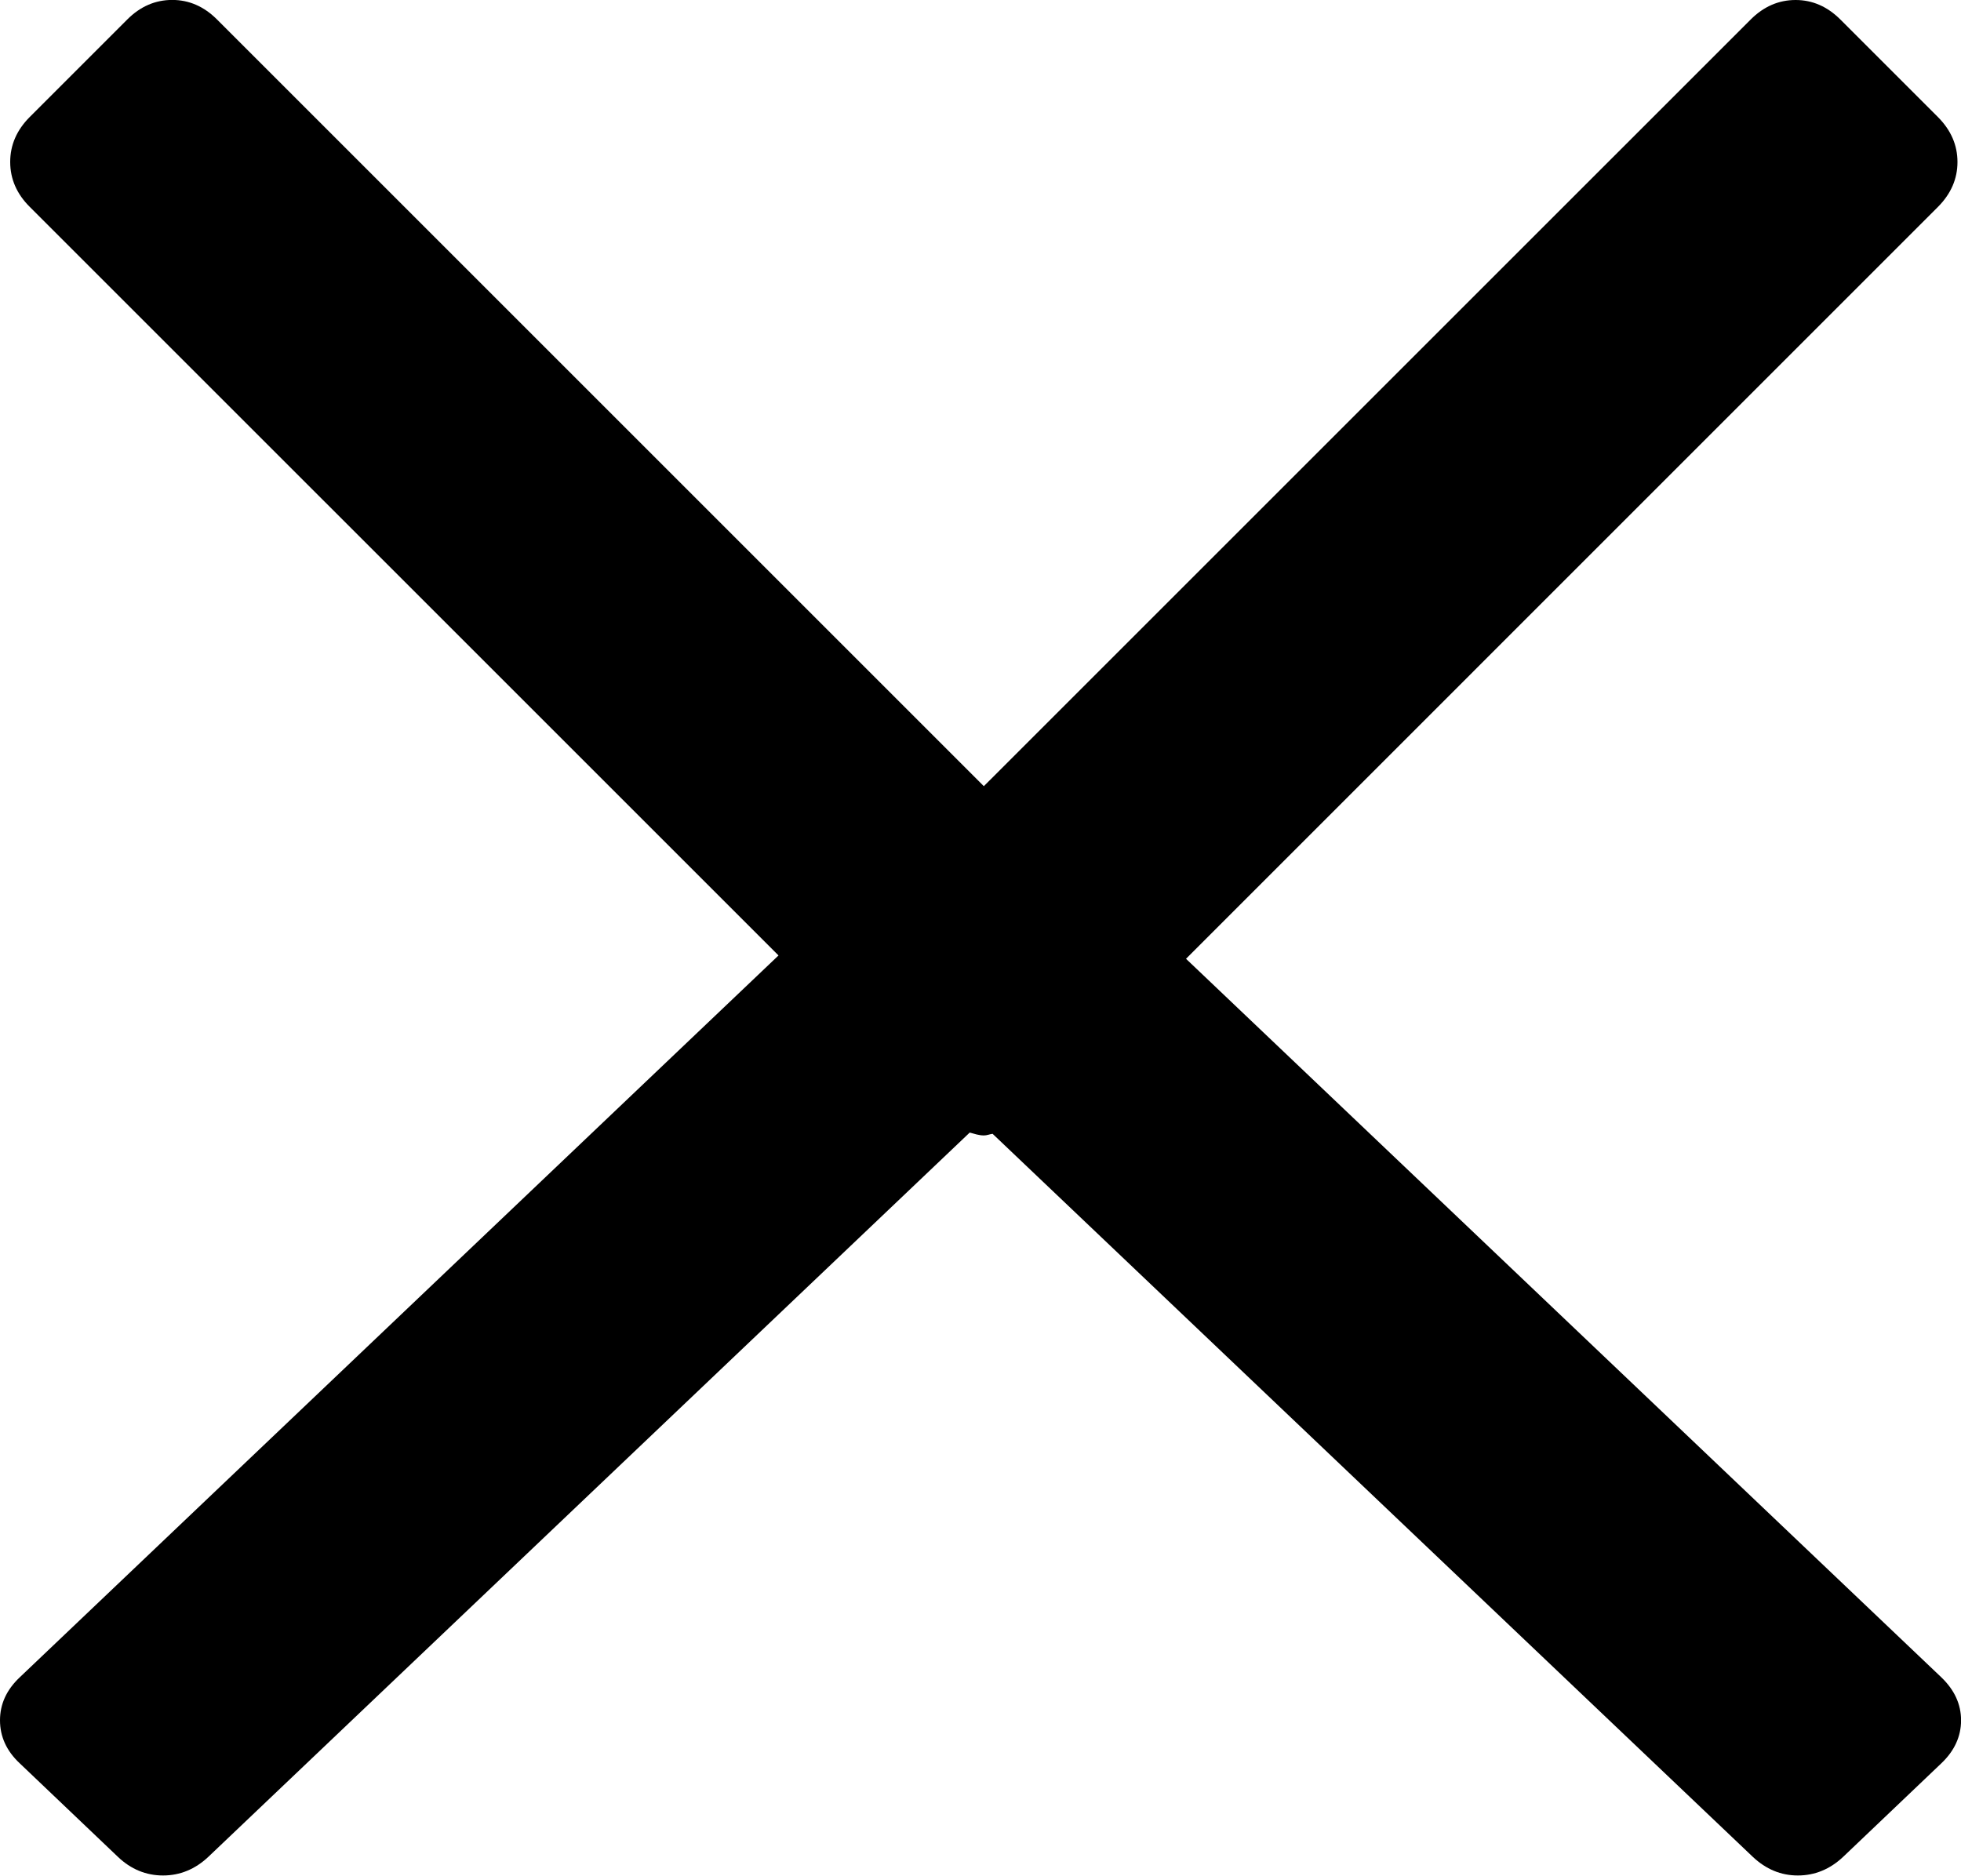
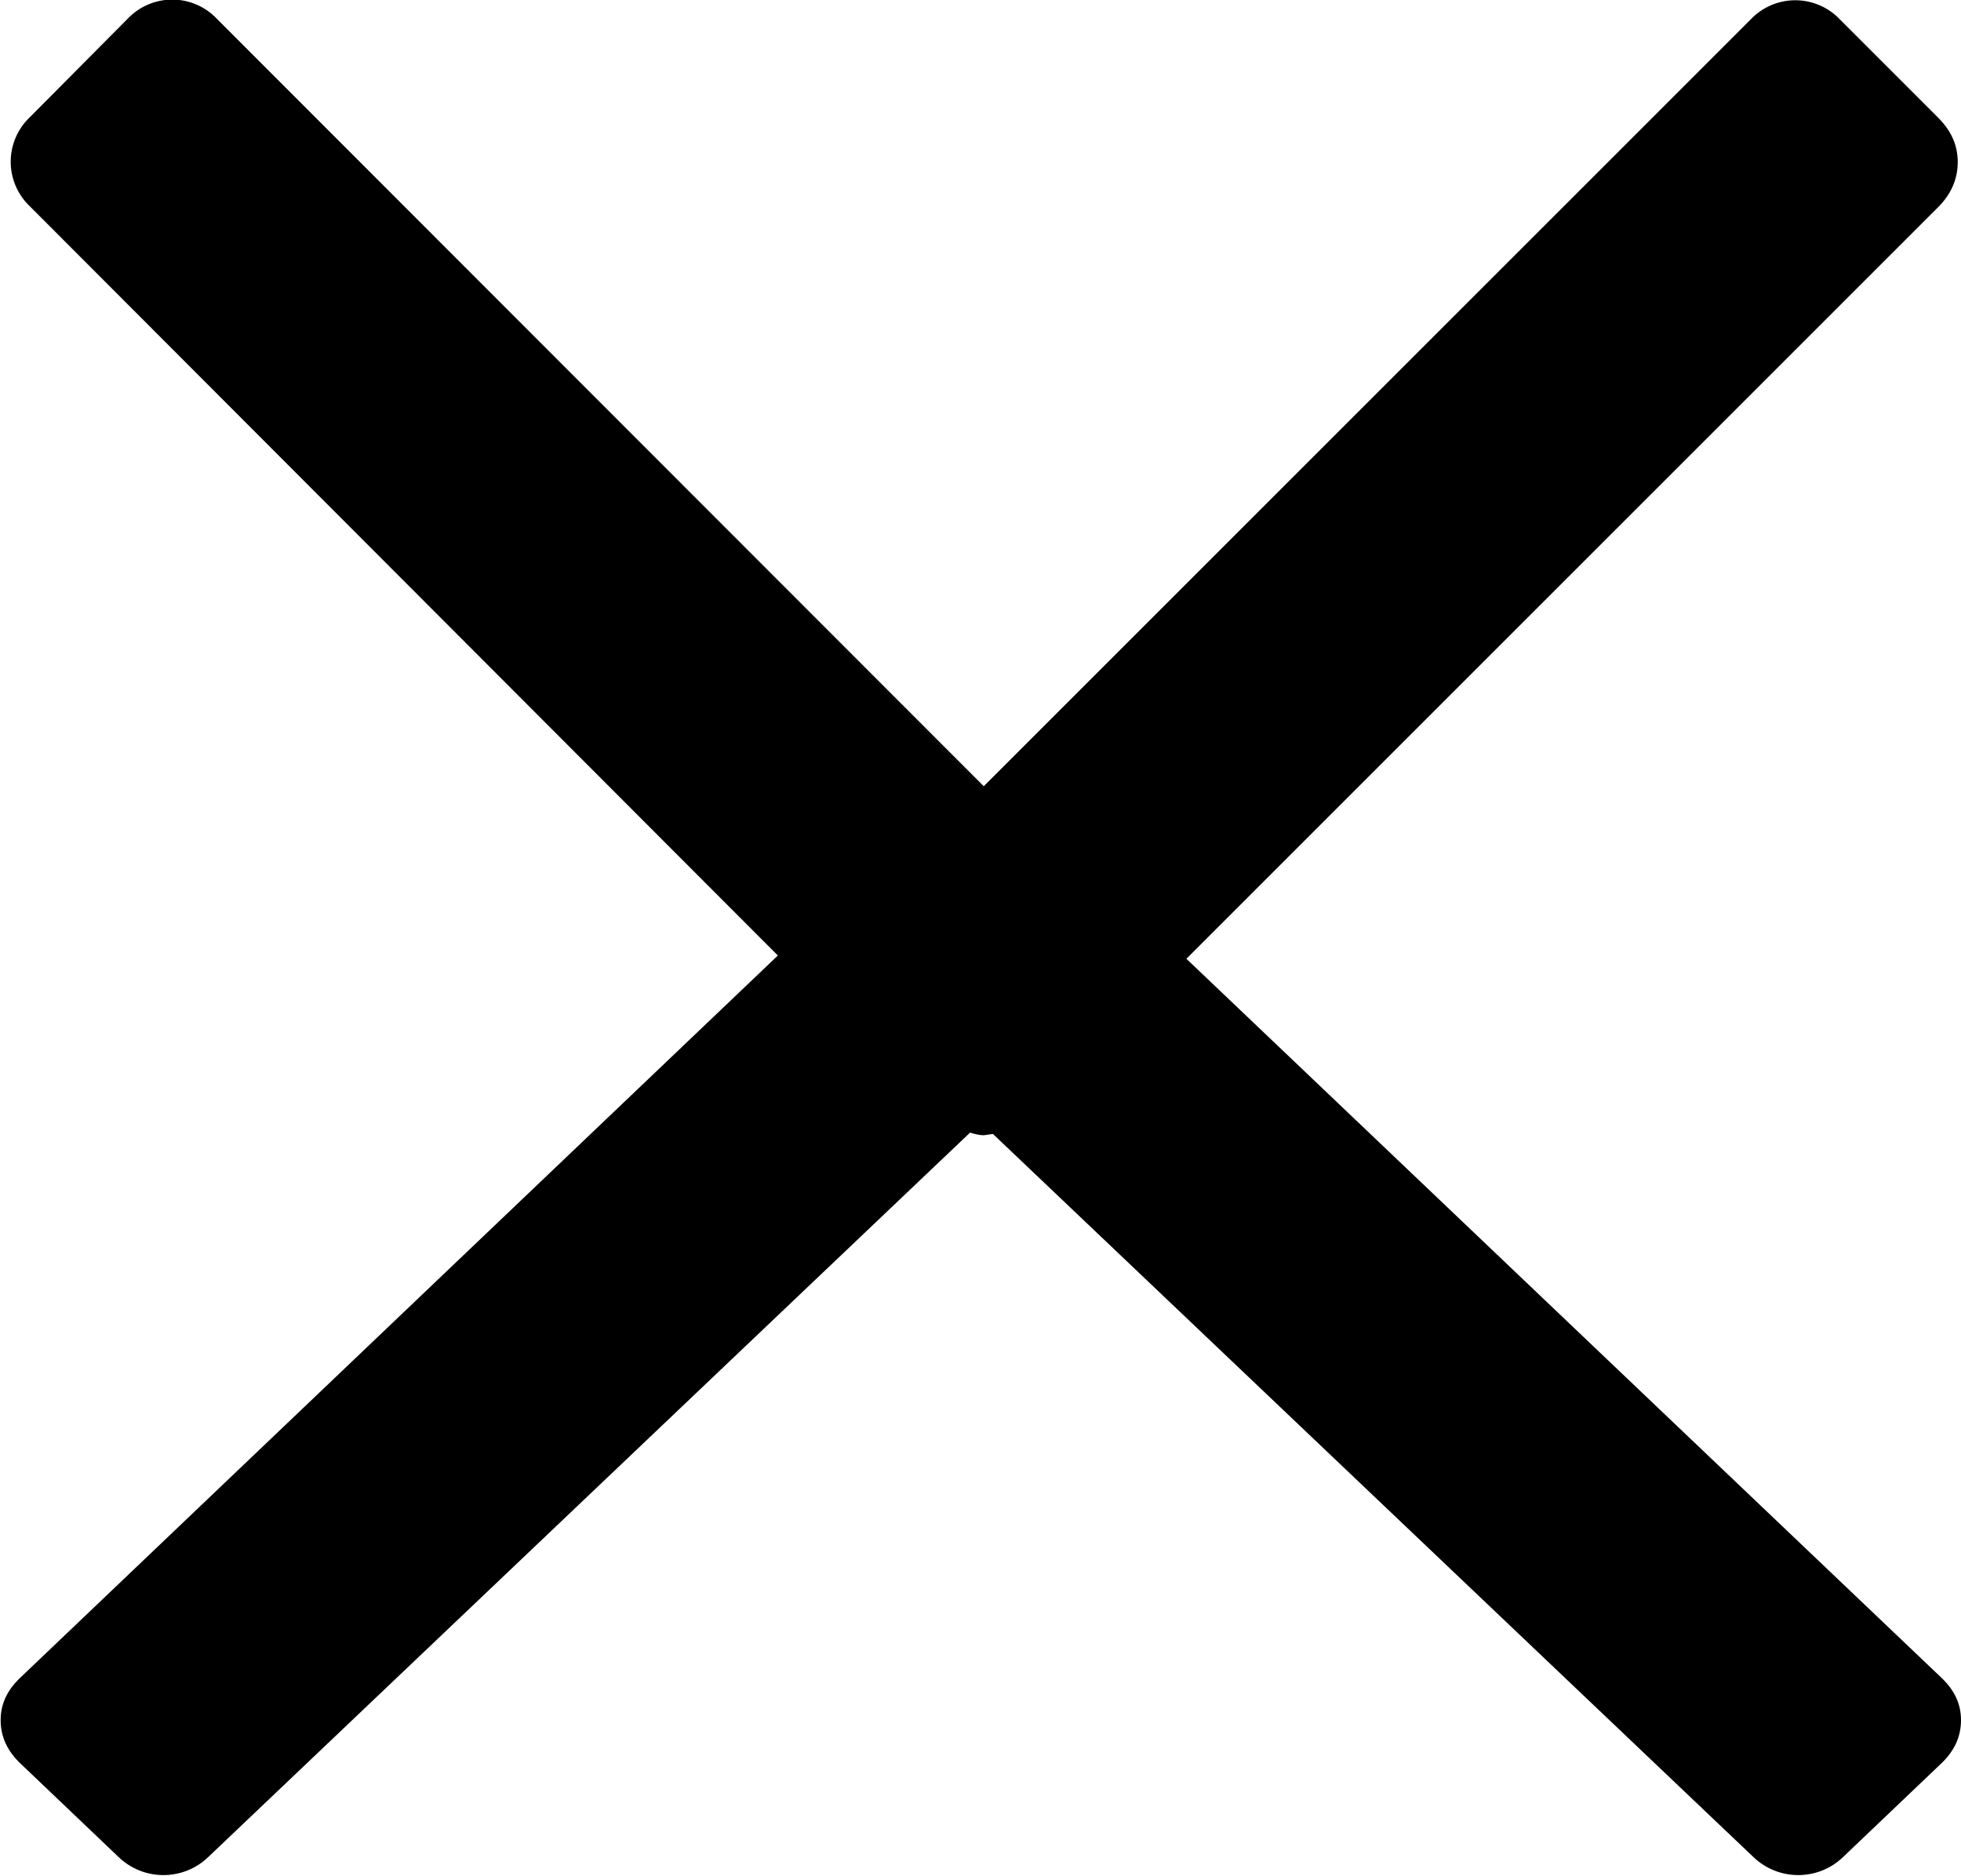
- <svg xmlns="http://www.w3.org/2000/svg" version="1.1" id="Layer_1" x="0px" y="0px" width="30px" height="28.696px" viewBox="12.103 9.111 30 28.696" enable-background="new 12.103 9.111 30 28.696" xml:space="preserve">
-   <g>
-     <path fill="black" d="M30.247,23.781l11.556,10.995c0.199,0.191,0.301,0.41,0.301,0.657   s-0.102,0.468-0.301,0.657l-1.503,1.432c-0.201,0.189-0.433,0.285-0.693,0.285c-0.26,0-0.488-0.096-0.689-0.285l-11.63-11.063   c-0.044,0.005-0.084,0.025-0.133,0.025c-0.076,0-0.146-0.025-0.217-0.044L15.29,37.522c-0.201,0.189-0.433,0.285-0.693,0.285   s-0.492-0.096-0.69-0.285l-1.503-1.432c-0.202-0.189-0.301-0.41-0.301-0.657s0.099-0.466,0.301-0.657L24.013,23.73L12.557,12.275   c-0.199-0.198-0.298-0.428-0.298-0.686c0-0.259,0.1-0.488,0.298-0.687l1.493-1.493c0.199-0.199,0.428-0.299,0.688-0.299   c0.257,0,0.486,0.1,0.685,0.299l11.731,11.731L38.885,9.41c0.199-0.199,0.428-0.299,0.688-0.299c0.257,0,0.486,0.1,0.685,0.299   l1.493,1.493c0.198,0.199,0.298,0.428,0.298,0.687c0,0.258-0.1,0.487-0.298,0.686L30.247,23.781z" />
-   </g>
+ <svg xmlns="http://www.w3.org/2000/svg" viewBox="12.1 9.11 30 28.7">
+   <path d="M30.25 23.78l11.55 11c.2.19.3.4.3.65s-.1.47-.3.66l-1.5 1.43a.99.99 0 01-1.38 0L27.29 26.46l-.14.02c-.07 0-.14-.02-.21-.04L15.29 37.52a.99.99 0 01-1.38 0l-1.5-1.43c-.2-.19-.3-.41-.3-.66s.1-.46.3-.65L24 23.73 12.56 12.27a.94.94 0 010-1.37l1.49-1.5a.94.94 0 011.37 0l11.73 11.74L38.88 9.41a.94.94 0 011.37 0l1.5 1.5c.2.2.3.42.3.68 0 .26-.1.49-.3.69l-11.5 11.5z" />
</svg>
